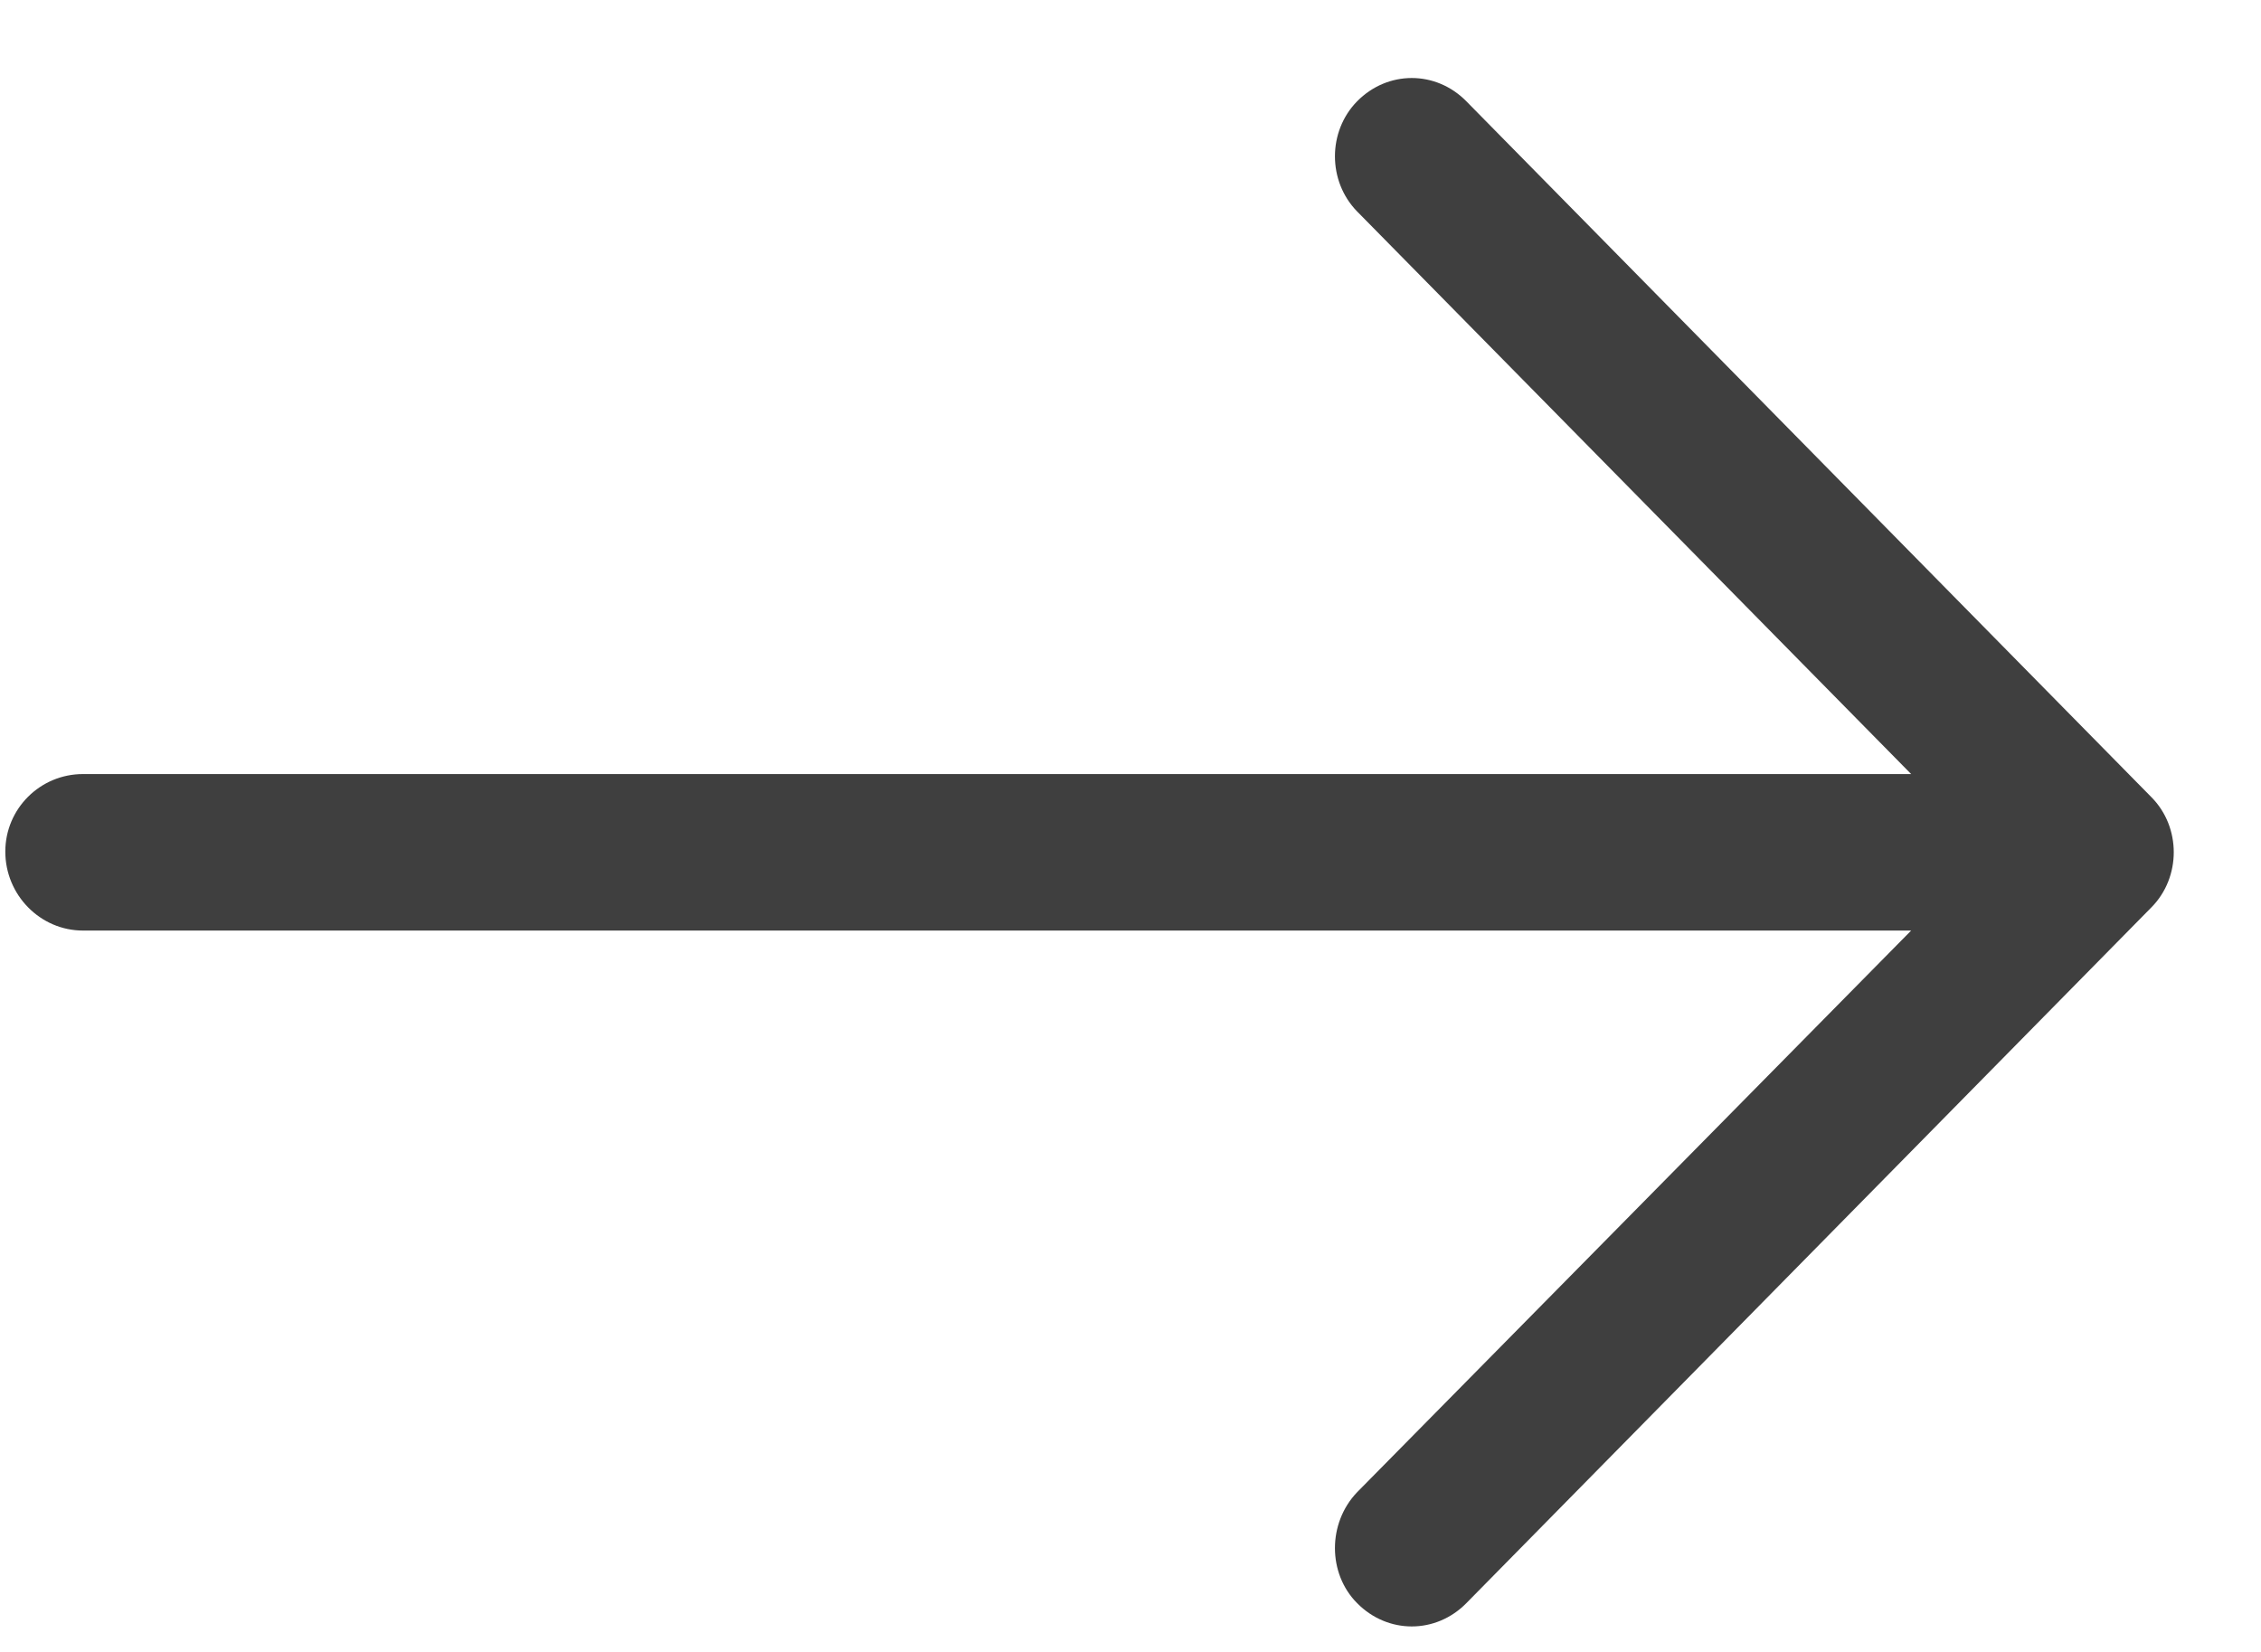
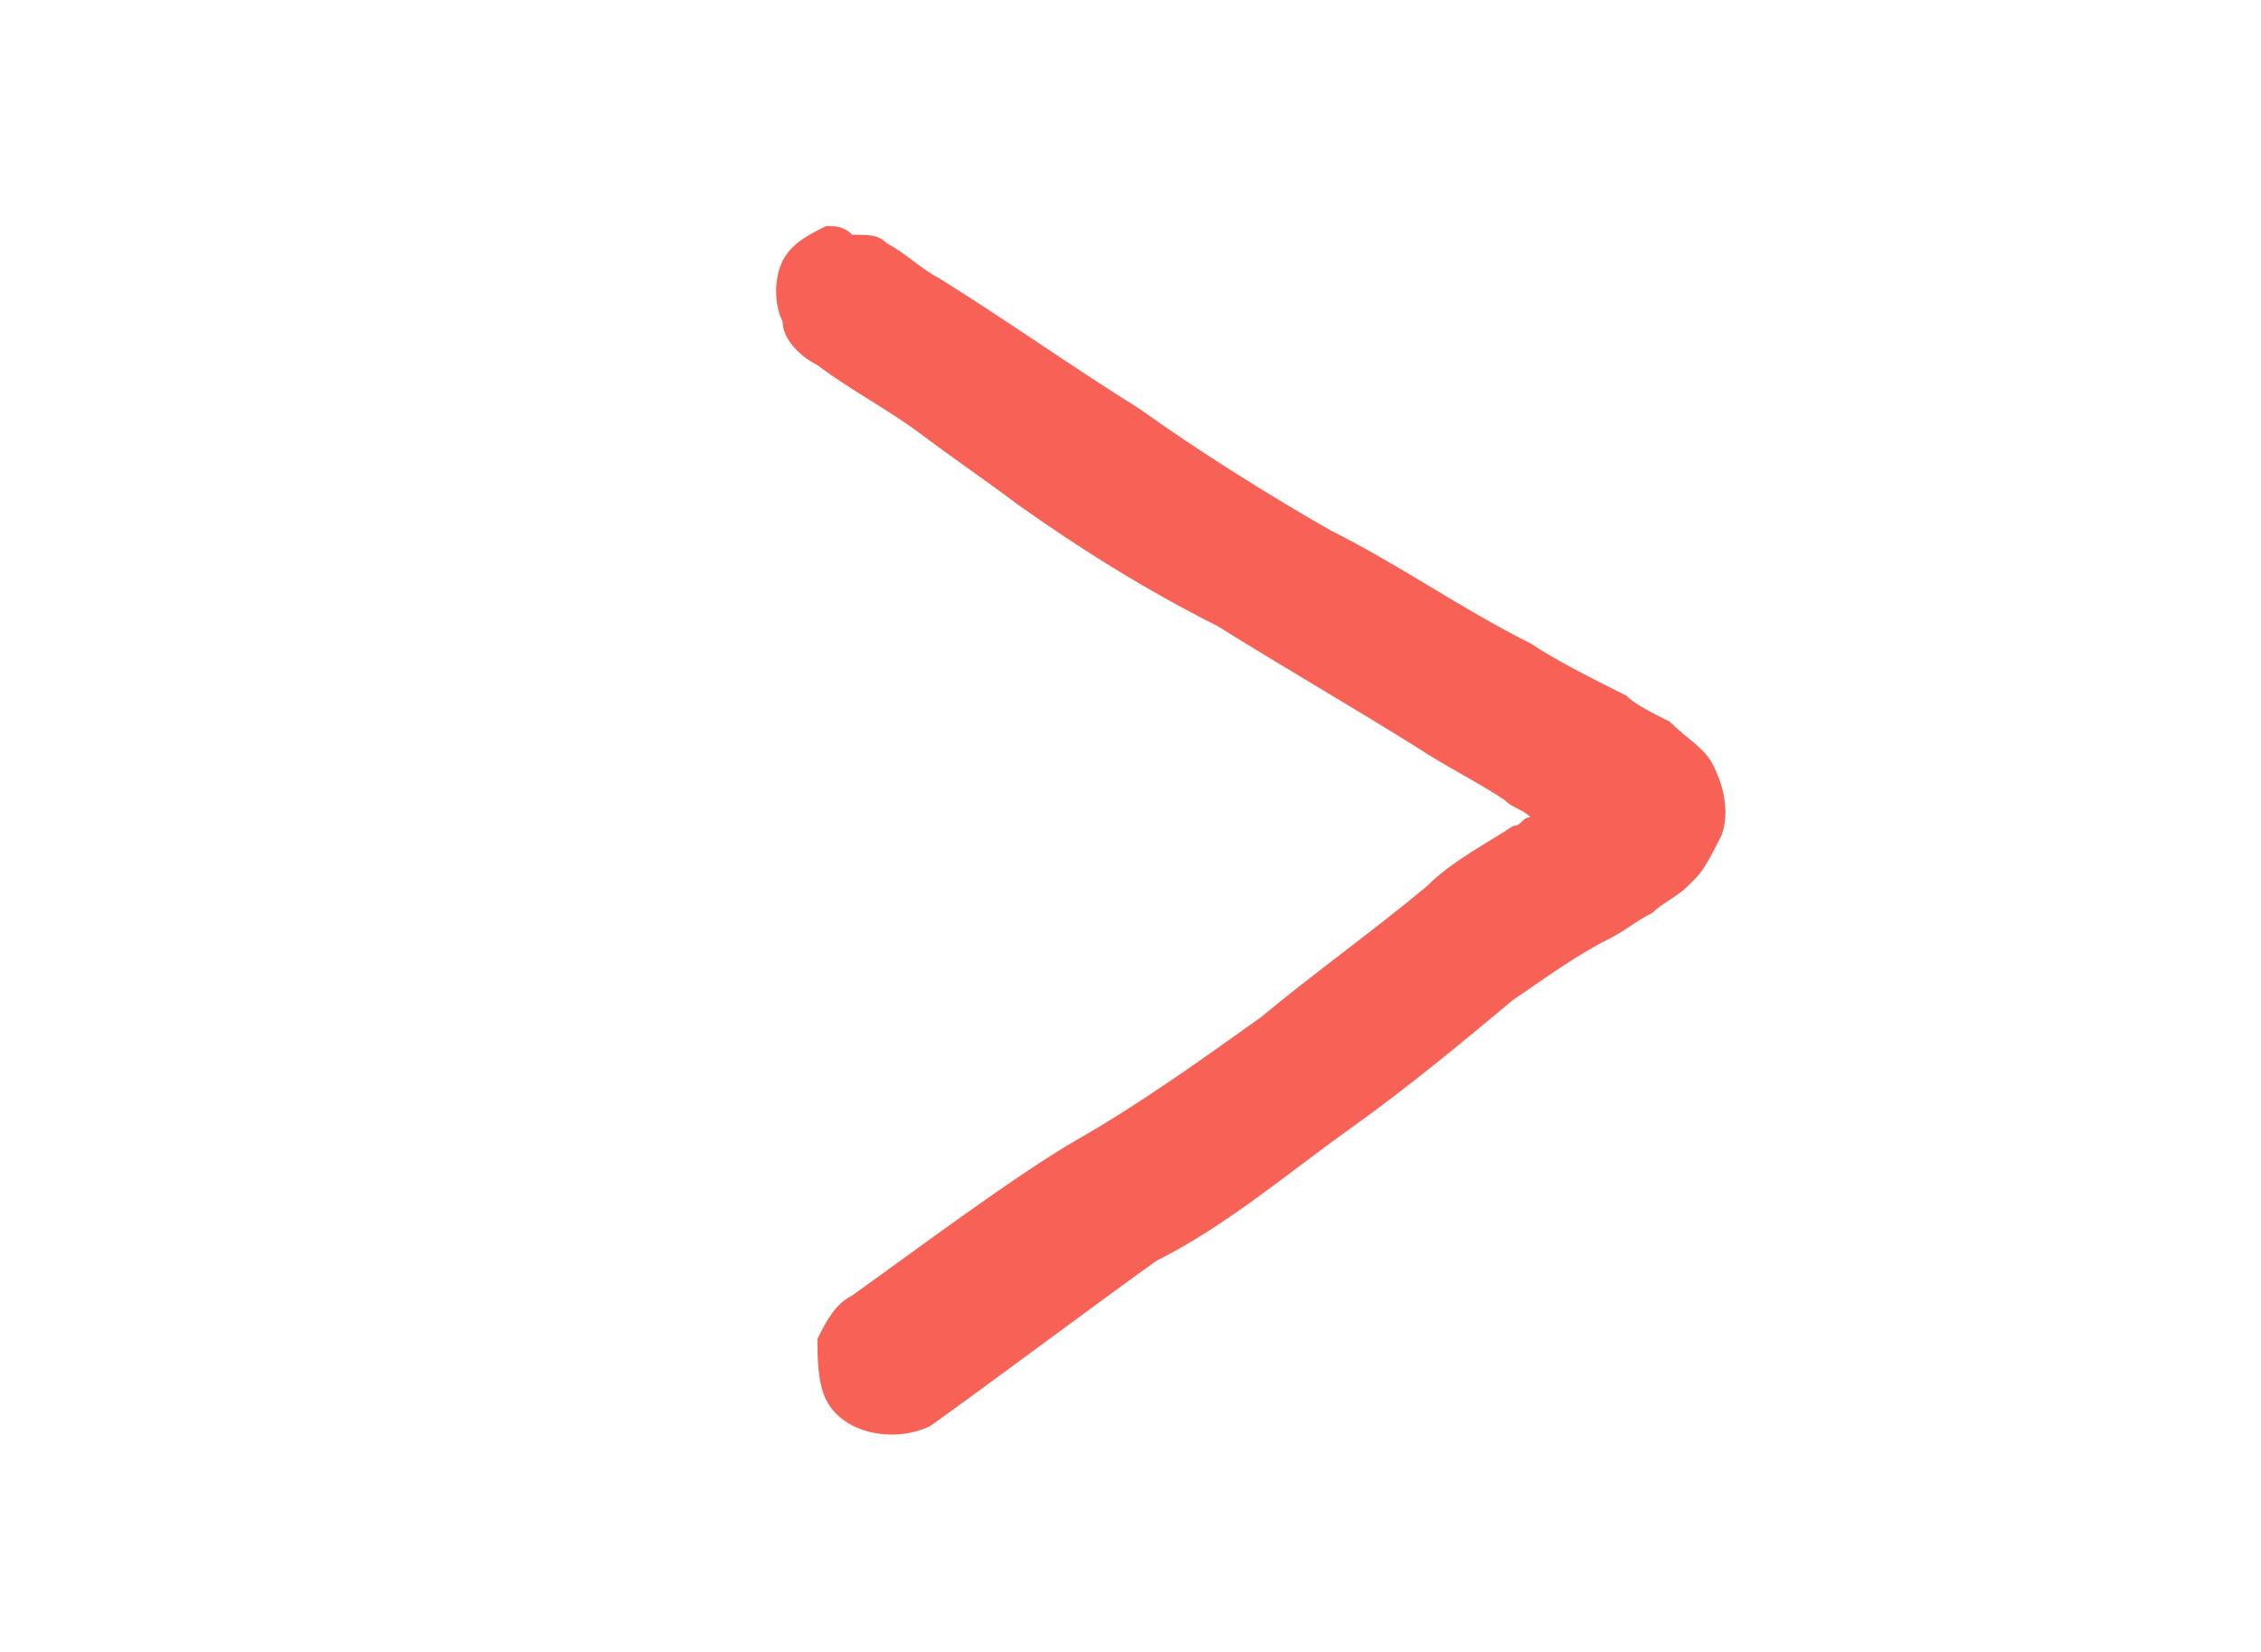
- <svg xmlns="http://www.w3.org/2000/svg" width="26px" height="19px">
-   <path fill-rule="evenodd" fill="rgb(63, 63, 63)" d="M16.862,1.165 C16.511,0.808 15.958,0.808 15.606,1.165 C15.266,1.512 15.266,2.084 15.606,2.432 L21.977,8.903 L0.954,8.903 C0.463,8.903 0.061,9.300 0.061,9.795 C0.061,10.294 0.463,10.703 0.954,10.703 L21.977,10.703 L15.606,17.163 C15.266,17.518 15.266,18.097 15.606,18.439 C15.958,18.796 16.511,18.796 16.862,18.439 L24.741,10.435 C25.082,10.089 25.082,9.515 24.741,9.170 L16.862,1.165 Z" />
+ <svg xmlns="http://www.w3.org/2000/svg" version="1.1" id="Capa_1" x="0px" y="0px" viewBox="0 0 26 19" style="enable-background:new 0 0 26 19;" xml:space="preserve">
+   <style type="text/css">
+ 	.st0{fill:#F86156;}
+ </style>
+   <path class="st0" d="M9.5,2.6C9.3,2.7,9.1,2.8,9,3C8.9,3.2,8.9,3.5,9,3.7C9,3.9,9.2,4.1,9.4,4.2c0.4,0.3,0.8,0.5,1.2,0.8  c0.4,0.3,0.7,0.5,1.1,0.8c0.7,0.5,1.5,1,2.3,1.4c0.8,0.5,1.5,0.9,2.3,1.4C16.6,8.8,17,9,17.3,9.2c0.1,0.1,0.2,0.1,0.3,0.2  c-0.1,0-0.1,0.1-0.2,0.1c-0.3,0.2-0.7,0.4-1,0.7c-0.6,0.5-1.3,1-1.9,1.5c-0.7,0.5-1.4,1-2.1,1.4c-0.7,0.4-1.9,1.3-2.6,1.8  c-0.2,0.1-0.3,0.3-0.4,0.5c0,0.2,0,0.5,0.1,0.7c0.2,0.4,0.8,0.5,1.2,0.3c0.7-0.5,1.9-1.4,2.6-1.9c0.8-0.4,1.5-1,2.2-1.5  c0.7-0.5,1.3-1,1.9-1.5c0.3-0.2,0.7-0.5,1.1-0.7c0.2-0.1,0.3-0.2,0.5-0.3c0.1-0.1,0.3-0.2,0.4-0.3c0,0,0.1-0.1,0.1-0.1  c0.1-0.1,0.2-0.3,0.3-0.5c0.1-0.3,0-0.6-0.1-0.8c-0.1-0.2-0.3-0.3-0.5-0.5c-0.2-0.1-0.4-0.2-0.5-0.3c-0.4-0.2-0.8-0.4-1.1-0.6  c-0.8-0.4-1.5-0.9-2.3-1.3c-0.7-0.4-1.5-0.9-2.2-1.4c-0.8-0.5-1.5-1-2.3-1.5c-0.2-0.1-0.4-0.3-0.6-0.4c-0.1-0.1-0.2-0.1-0.4-0.1  C9.7,2.6,9.6,2.6,9.5,2.6L9.5,2.6L9.5,2.6z M18.5,9.8C18.5,9.8,18.5,9.8,18.5,9.8C18.5,9.8,18.5,9.8,18.5,9.8L18.5,9.8L18.5,9.8z" />
</svg>
